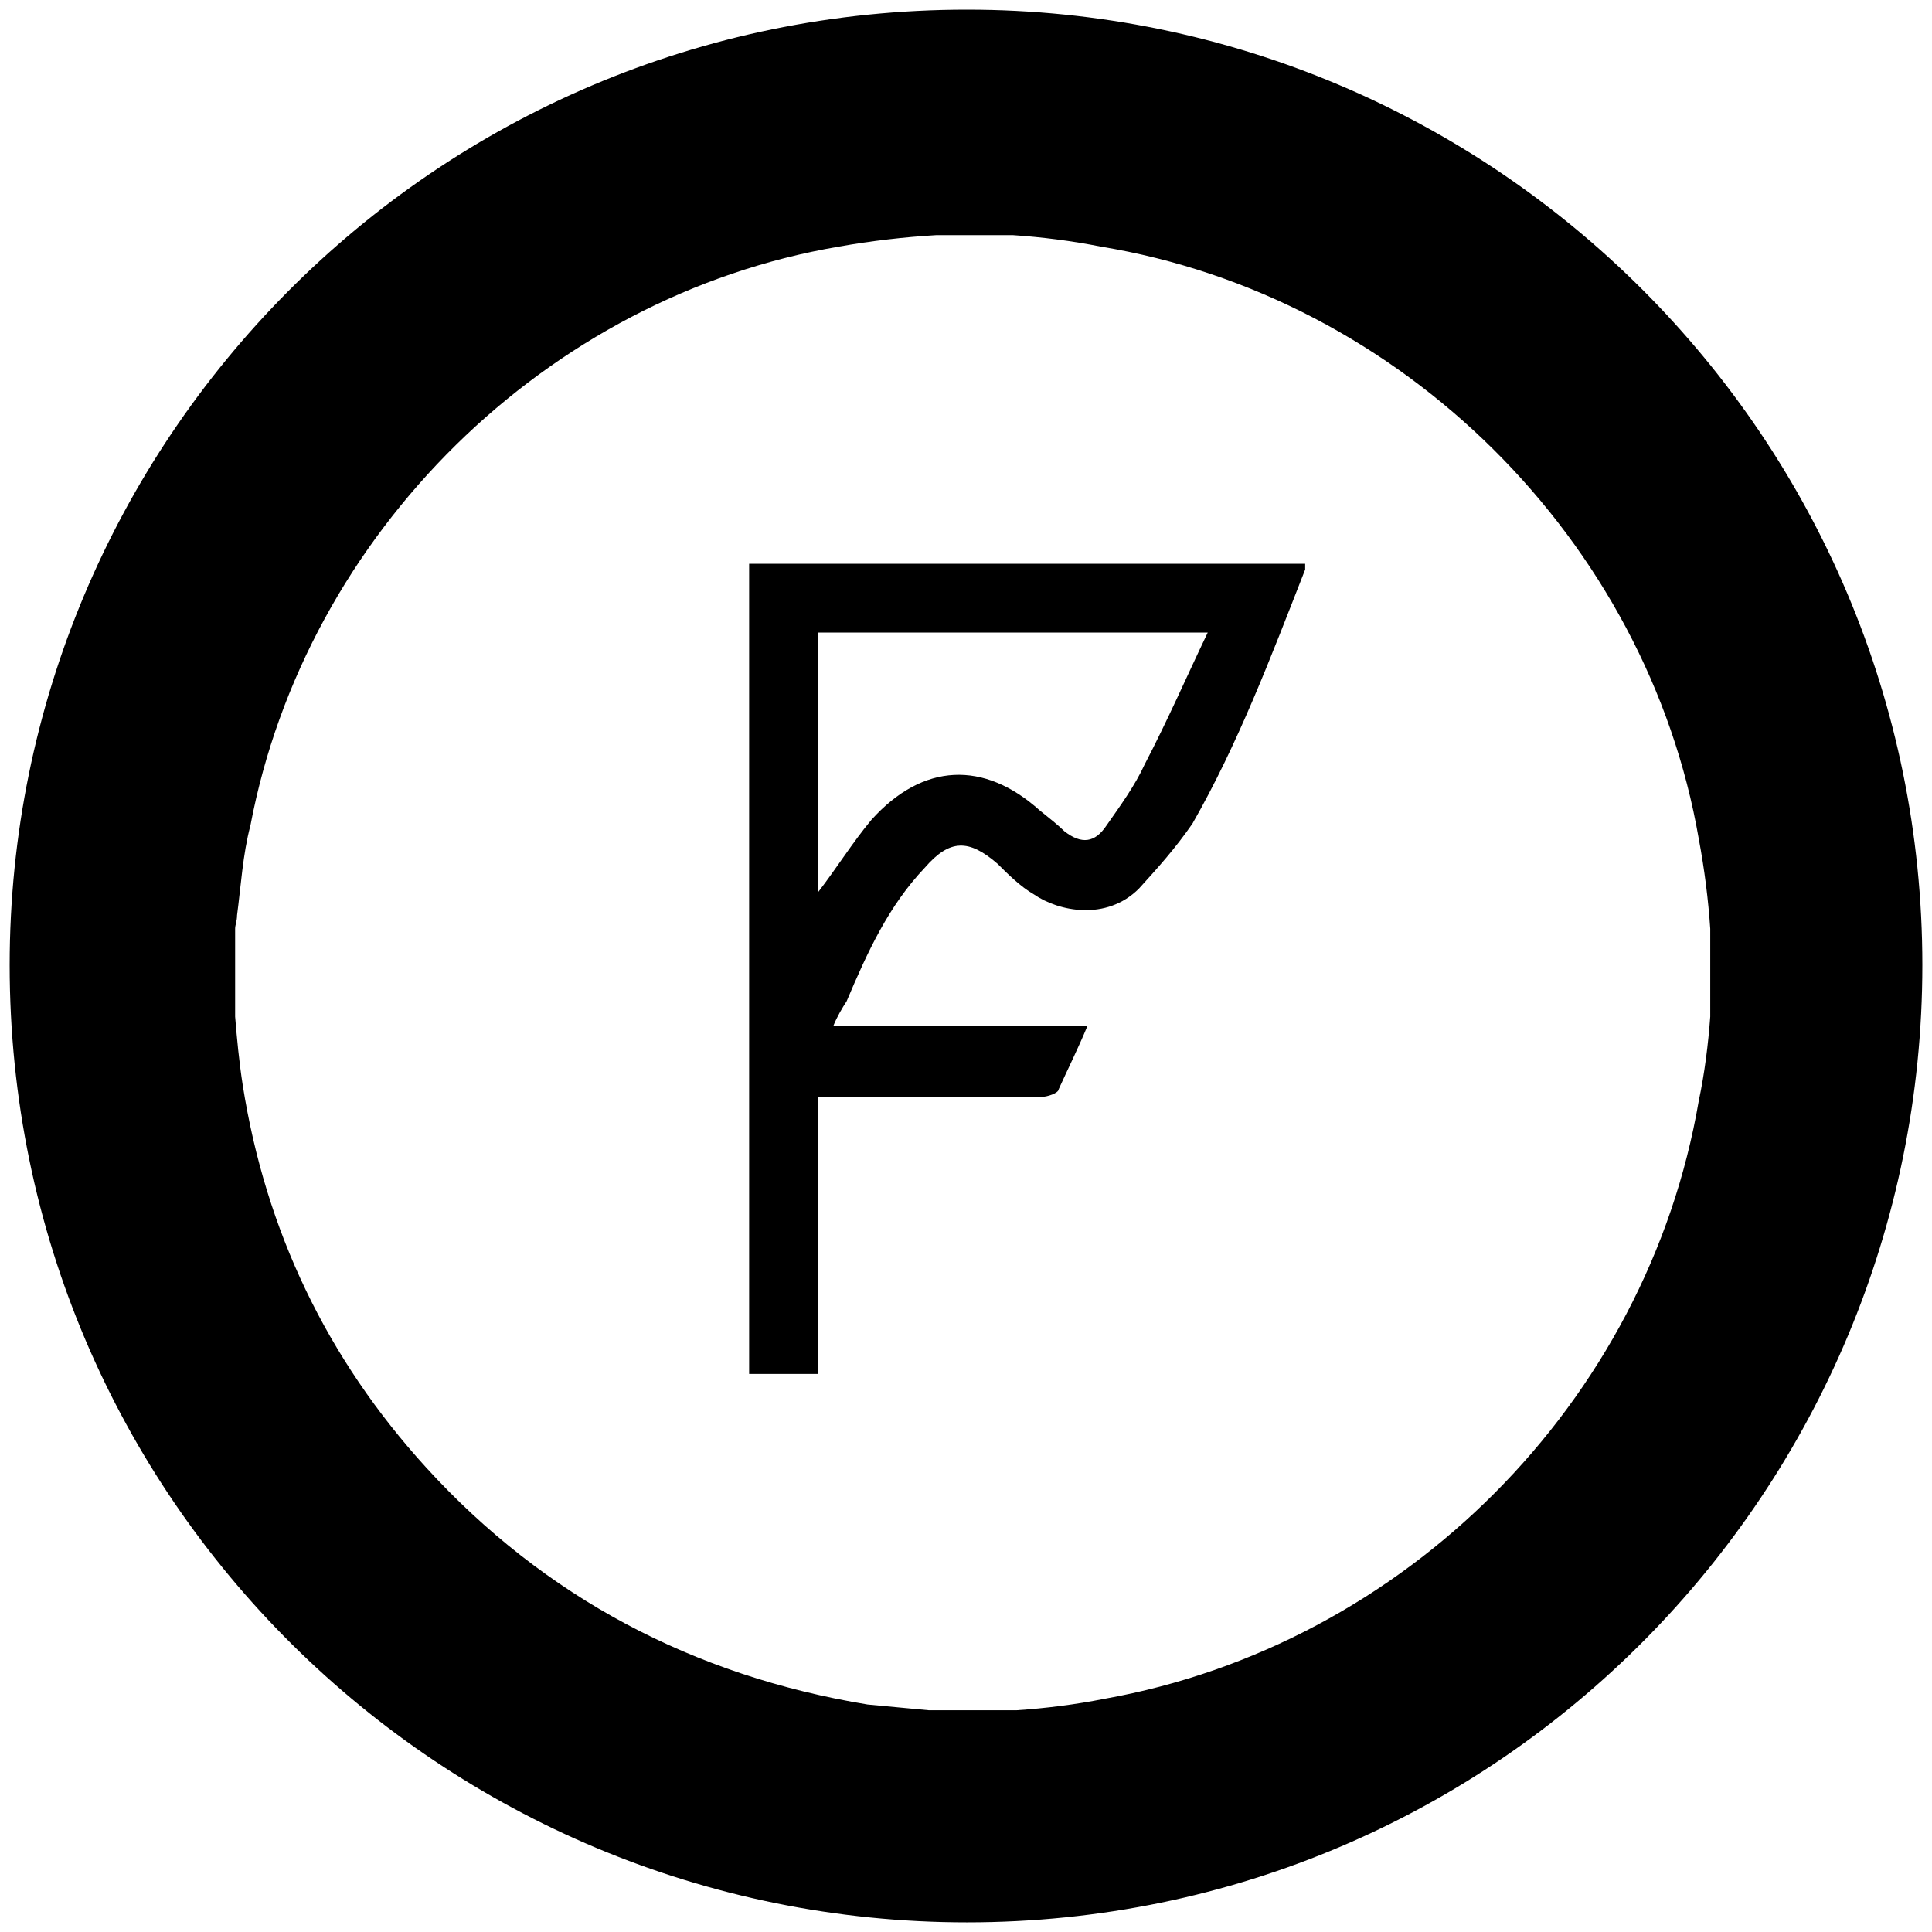
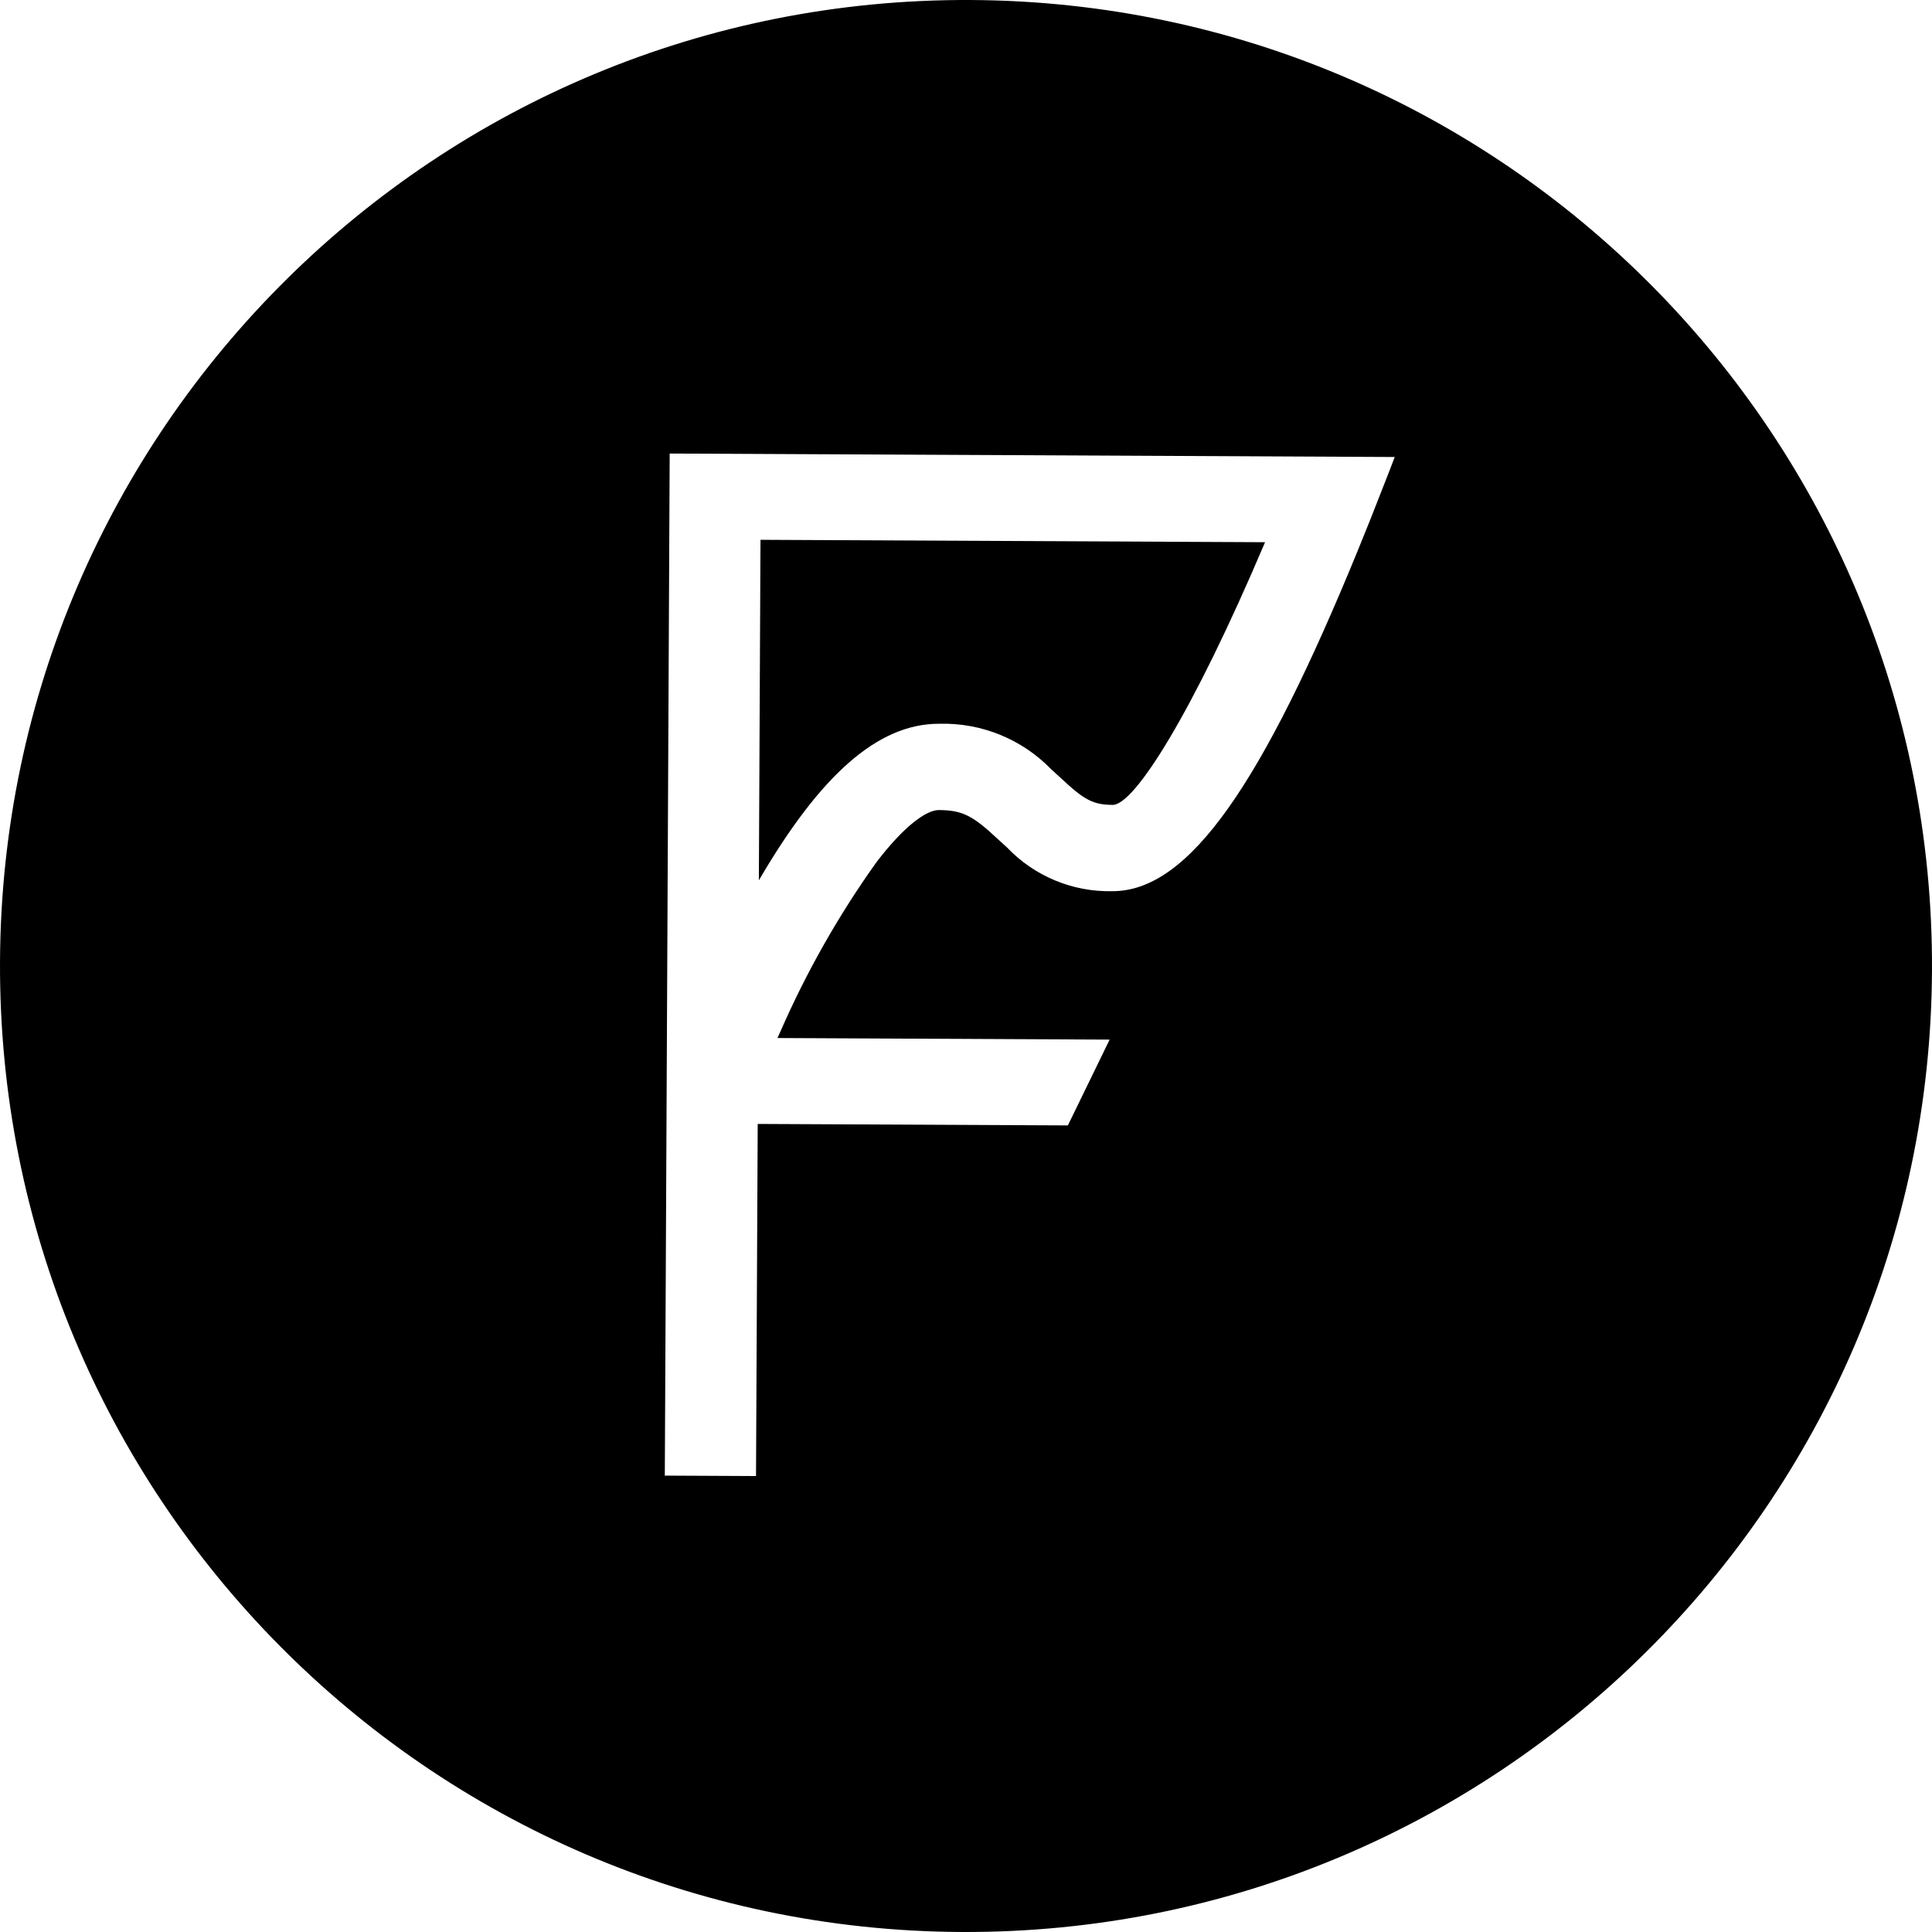
<svg xmlns="http://www.w3.org/2000/svg" viewBox="0 0 1000 1000">
-   <path d="M500.496 995.003c275.935 0 494.507-224.506 494.507-495.496C995.003 226.54 773.464 5 500.496 5 223.572 5 5 229.506 5 499.507c0 276.924 224.506 495.496 495.496 495.496zM121.704 526.211v-45.495c0-1.978.989-3.956.989-6.923 1.978-14.835 2.967-31.649 6.923-46.484 28.681-151.32 153.297-273.957 304.616-299.671a438.03 438.03 0 0 1 50.44-5.934h39.56c14.836.989 30.66 2.967 45.495 5.934 156.264 25.714 282.858 152.308 309.562 306.594 2.967 15.824 4.945 31.649 5.934 46.484v45.495c-.99 13.846-2.967 29.67-5.934 43.516-26.704 156.264-152.309 281.87-307.584 309.562-14.835 2.967-30.66 4.945-45.494 5.934h-45.495c-10.88-.99-20.77-1.978-31.649-2.967-90-14.836-167.143-55.385-228.462-122.638-51.429-56.374-83.077-122.638-94.945-197.803-1.978-12.857-2.967-23.736-3.956-35.604zm266.045 184.945h35.604V567.75h115.715c2.967 0 8.9-1.978 8.9-3.956 4.946-10.88 9.891-20.77 14.836-32.637H431.265c1.978-4.945 4.945-9.89 6.923-12.858 10.88-25.714 21.759-49.45 40.55-69.23 12.857-14.836 22.747-14.836 37.582-1.979 4.945 4.945 11.869 11.869 18.792 15.825 12.857 8.9 37.582 13.846 54.395-2.967 9.89-10.88 18.792-20.77 27.693-33.627 23.736-41.539 40.55-86.044 58.352-131.539v-2.967H387.749zm35.604-249.231V327.419h201.759c-10.88 22.747-20.77 45.494-32.638 68.242-4.945 10.879-12.857 21.758-19.78 31.648-5.934 8.901-12.857 9.89-21.758 2.967-2.967-2.967-7.912-6.923-12.857-10.879-28.682-25.714-60.33-24.725-87.034 4.945-9.89 11.868-17.802 24.725-27.692 37.583z" />
+   <path d="M486.216,374.616a77.751,77.751,0,0,1,57.91,23.581L549.38,403c11.814,11.041,16.39,13.561,26.556,13.61,11.156.075,41.1-46.972,78.852-135.958l-261.161-1.247-.841,176.262C424.338,401.545,454.211,374.464,486.216,374.616Z" fill-rule="evenodd" />
+   <path d="M502.387.006C226.247-1.312,1.324,221.474.006,497.613S221.474,998.676,497.613,999.994,998.676,778.526,999.994,502.387,778.526,1.324,502.387.006ZM721.9,236.564l-2.966,7.74-9.724,24.765-6.451,15.95c-49.032,119.731-86.994,176.453-127.1,176.262a73.014,73.014,0,0,1-54.34-22.551l-5.1-4.655c-12.651-11.82-18.021-14.732-30.276-14.79-6.375-.031-17.85,8.056-32.372,27.09a484.787,484.787,0,0,0-49.522,87.294l-1.633,3.61,171.932.821-21.62,44.415-160.539-.766L391.314,764l-47.21-.226,2.525-529.021L721.9,236.543Z" />
</svg>
